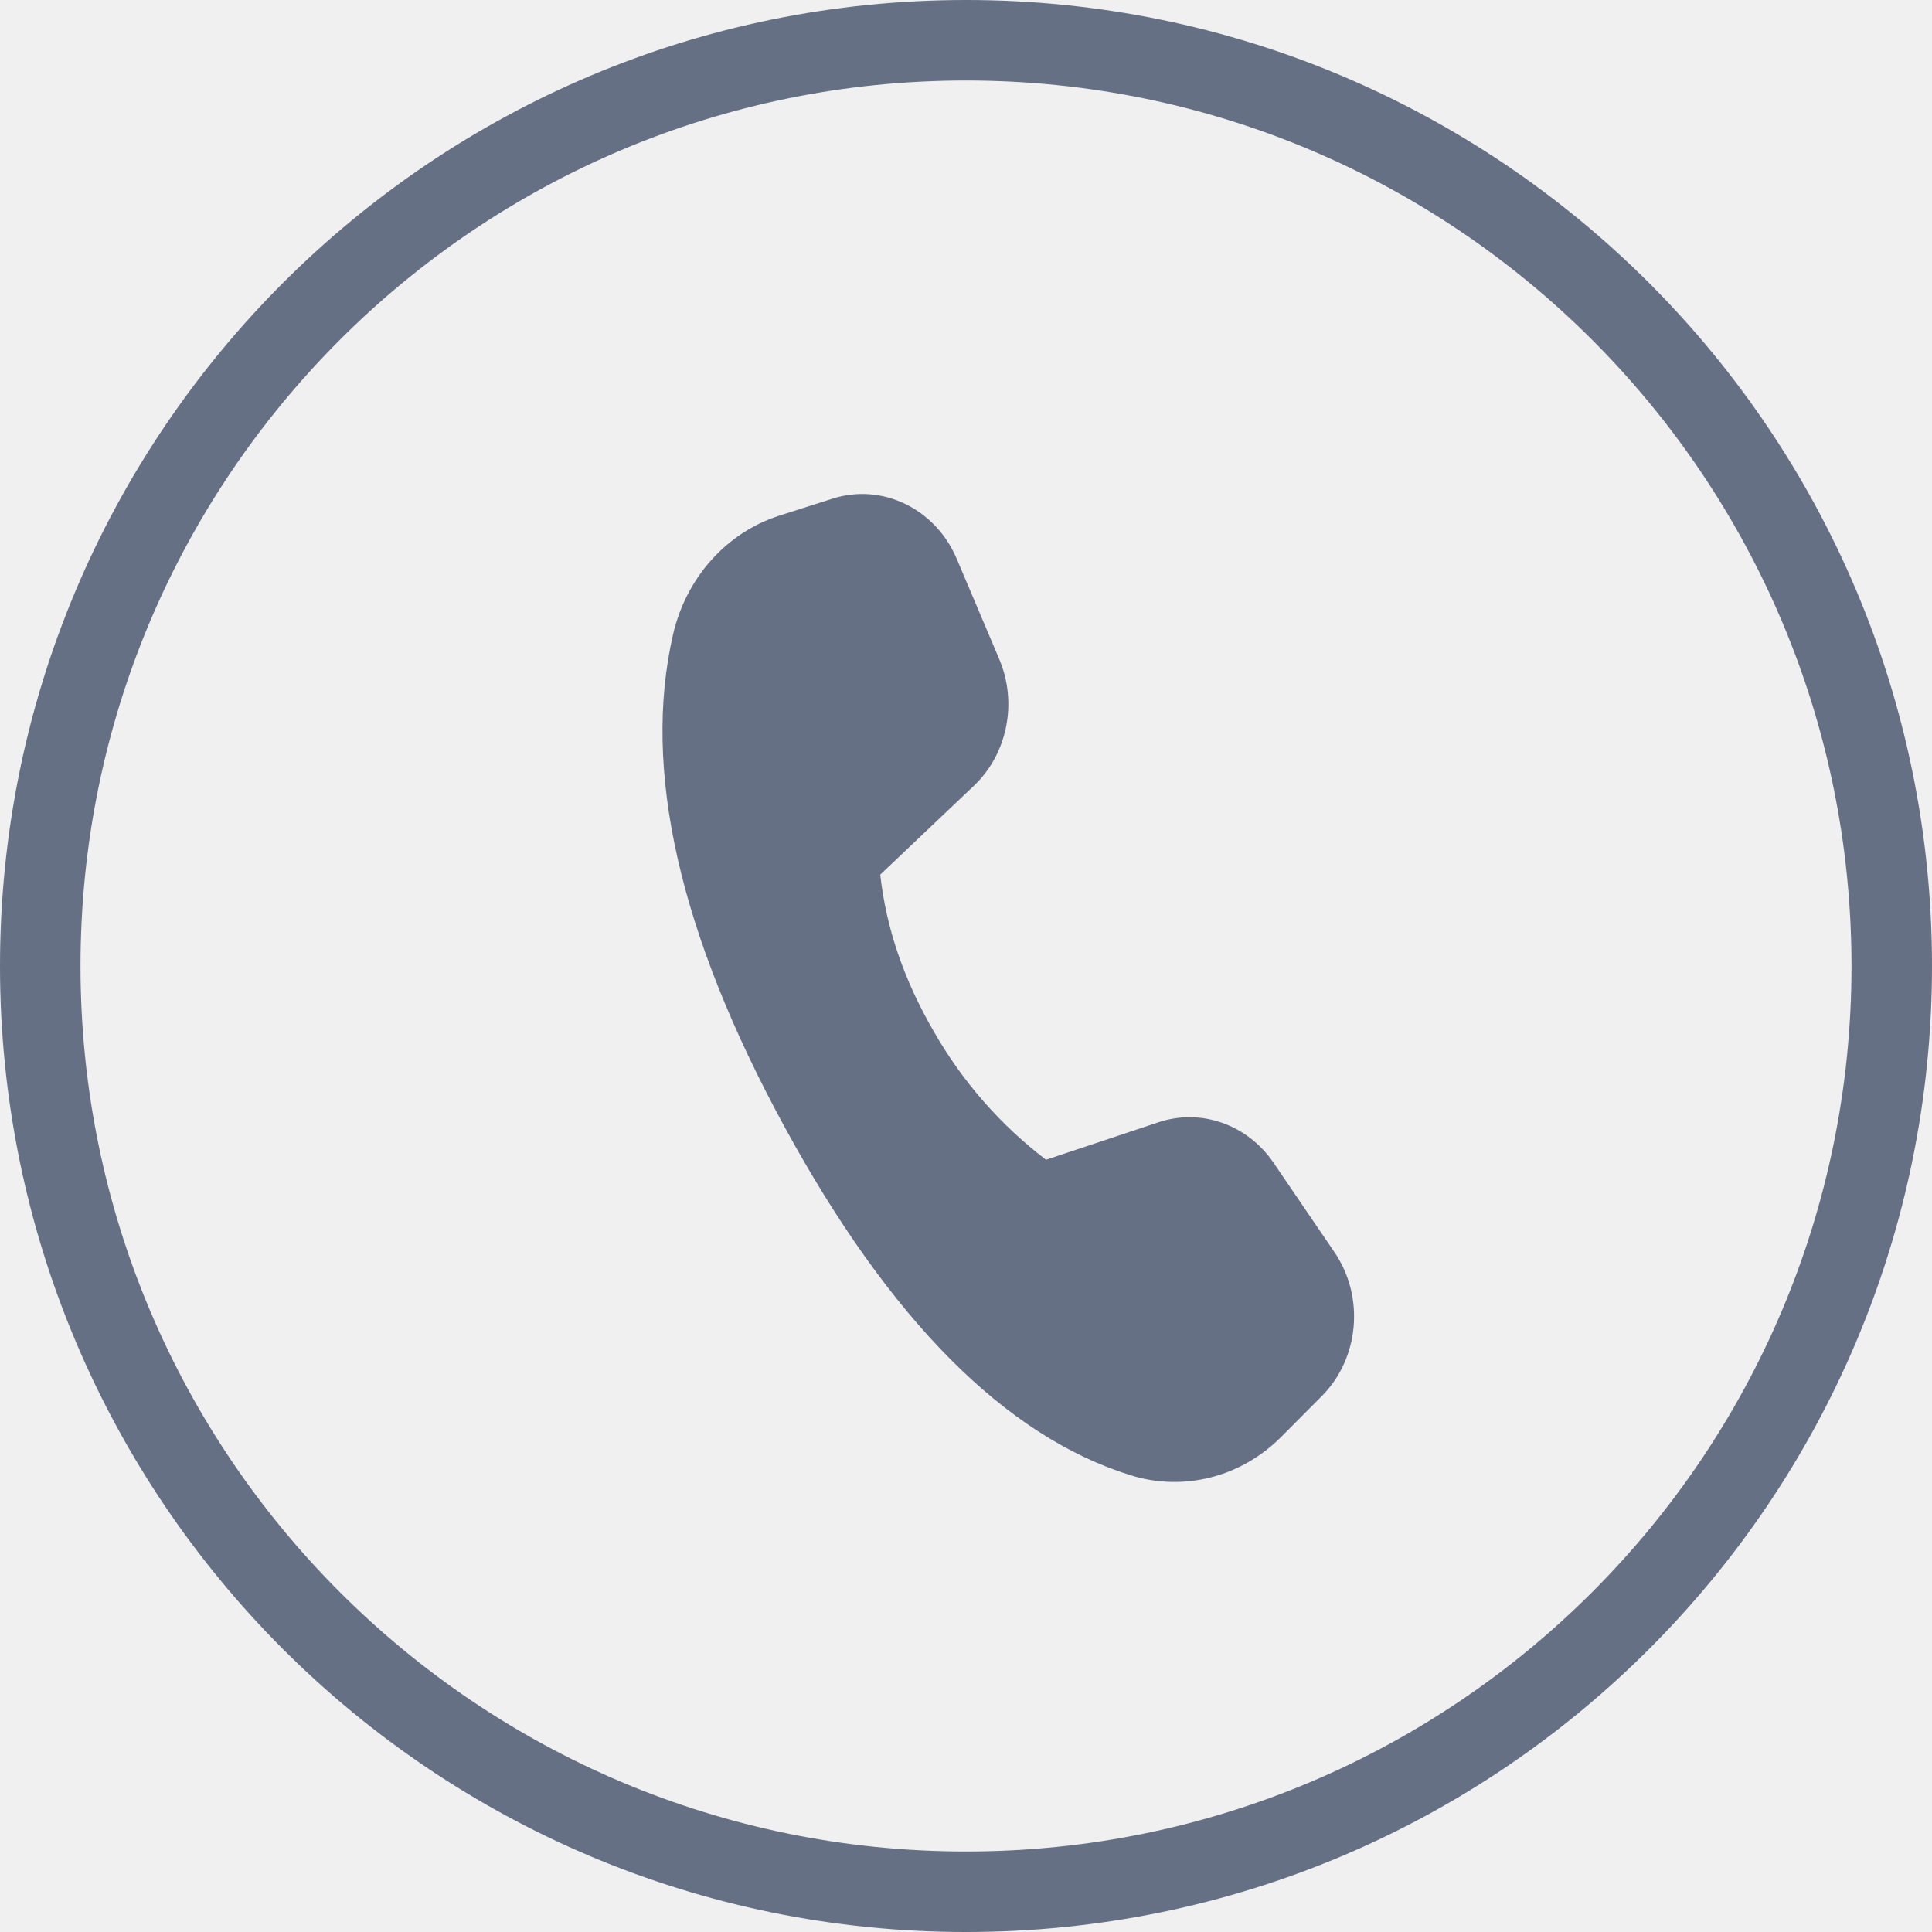
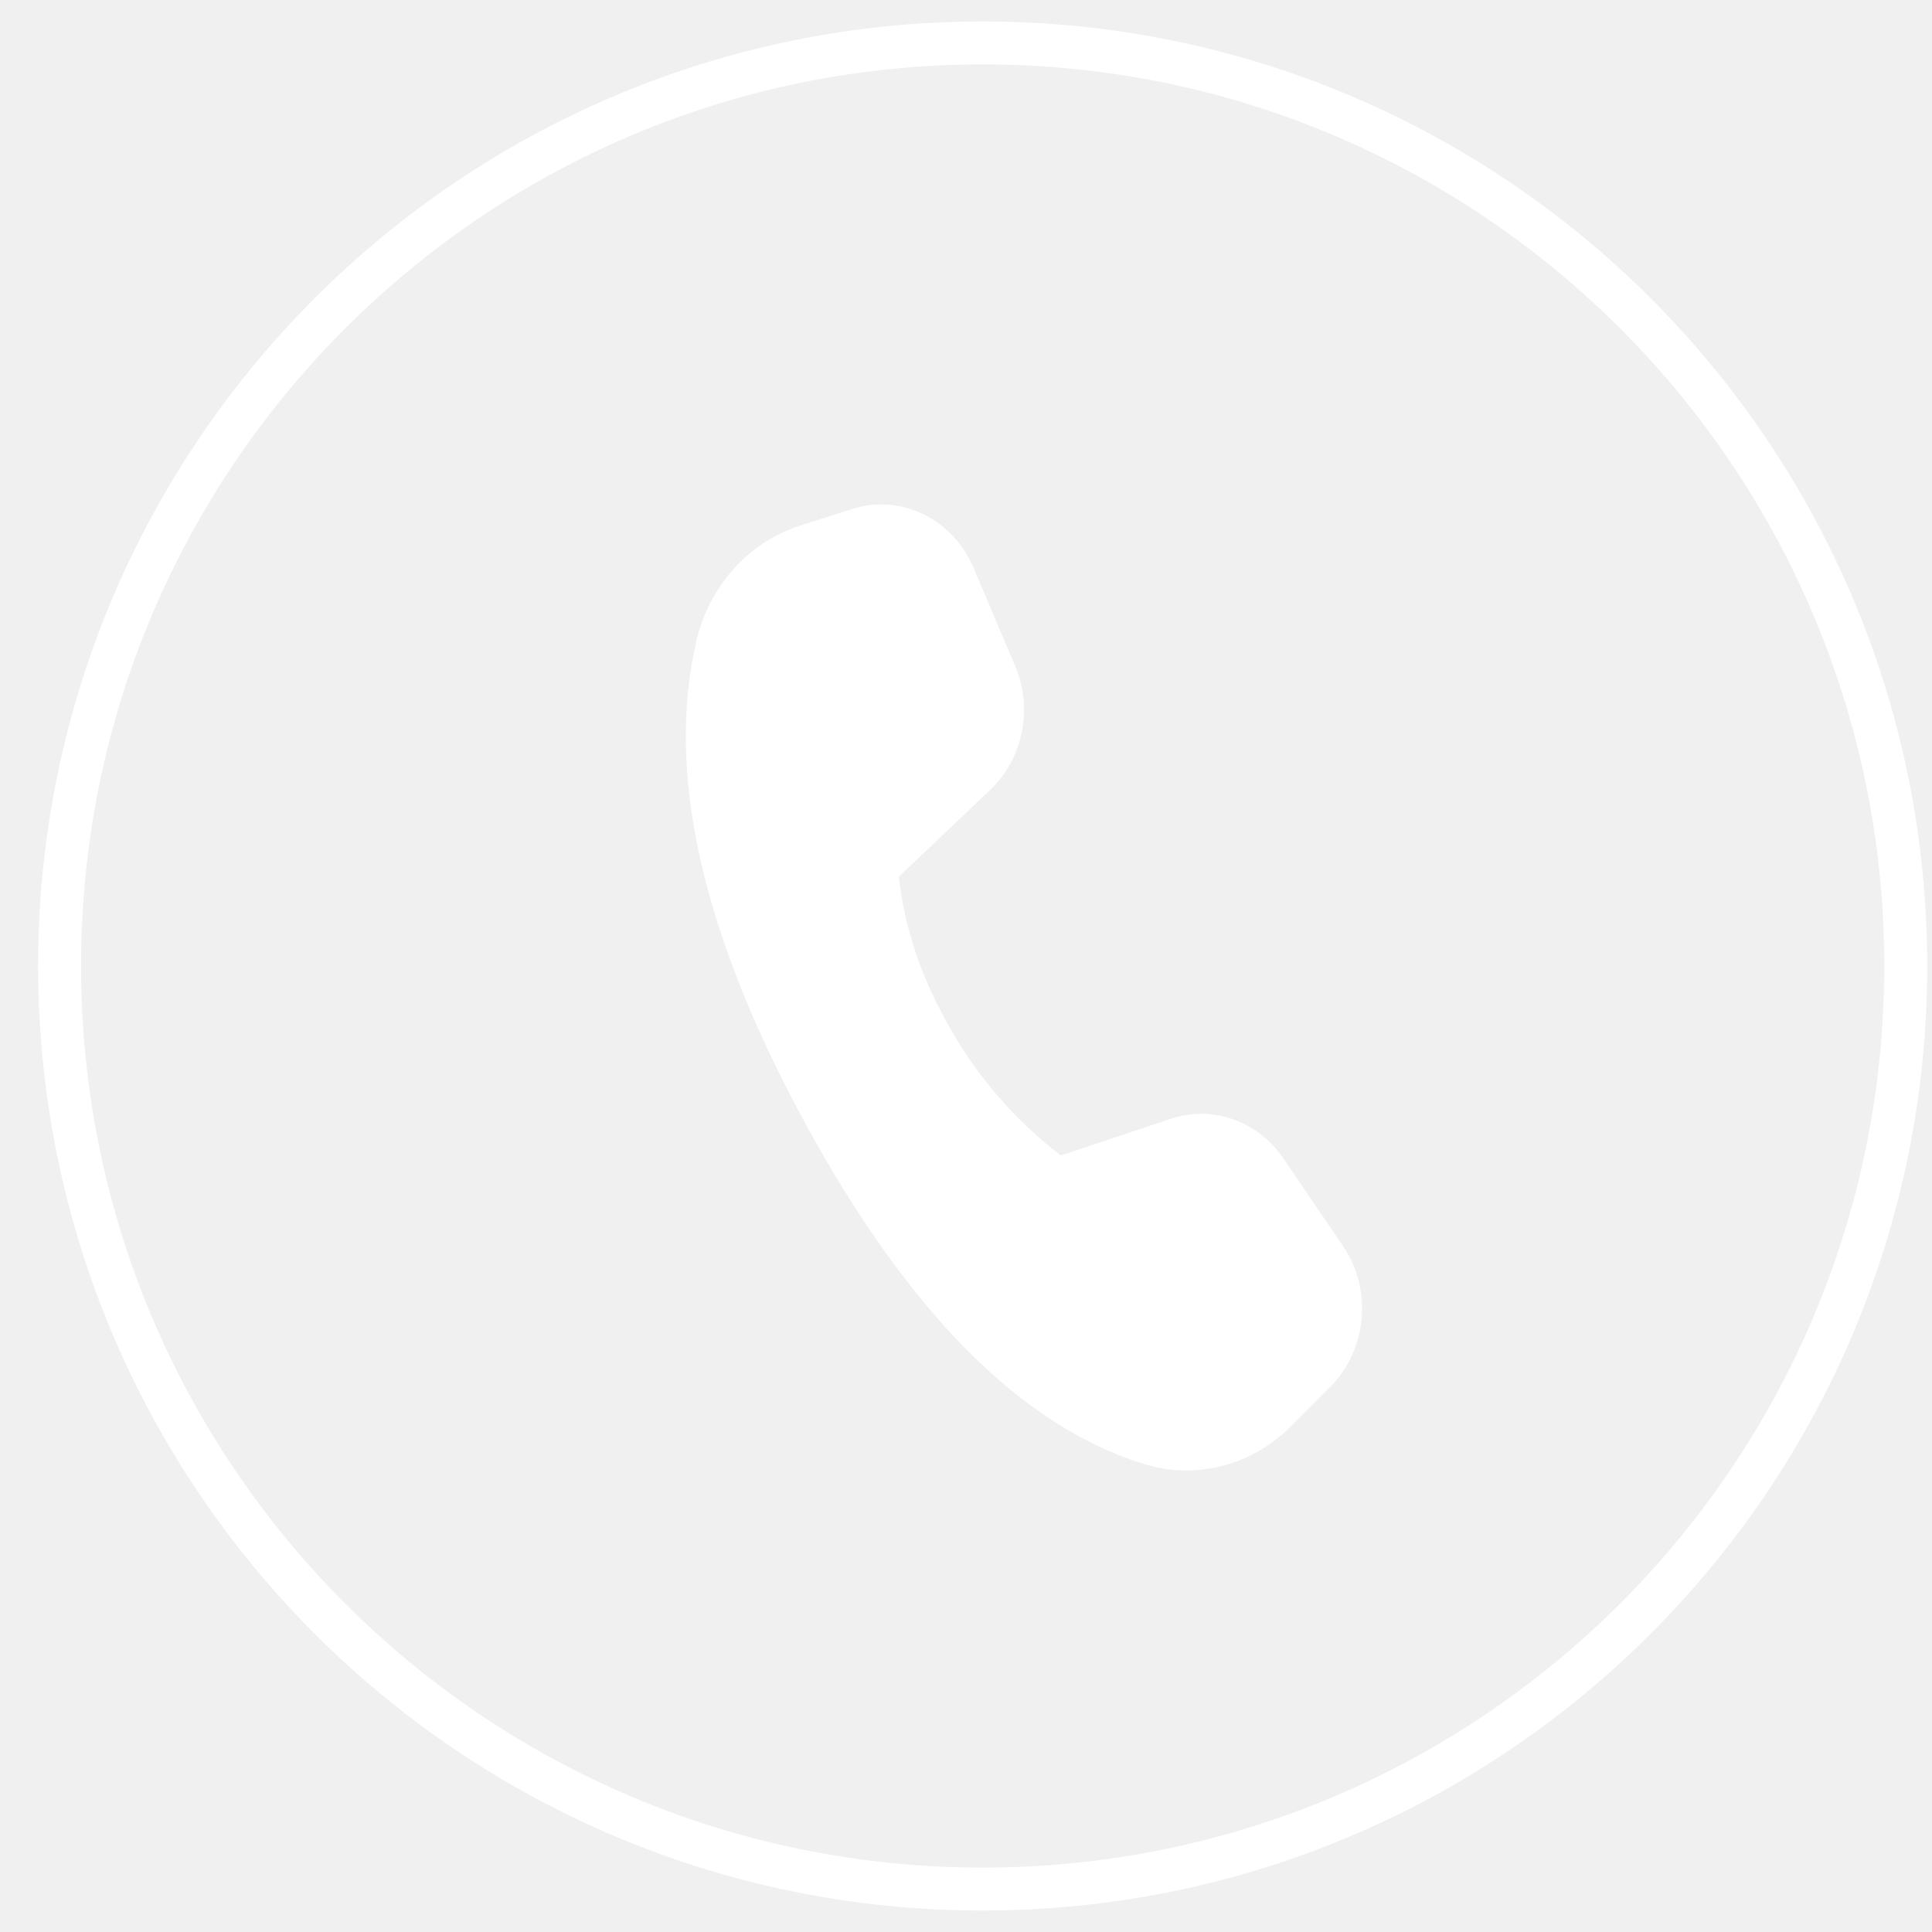
- <svg xmlns="http://www.w3.org/2000/svg" width="24" height="24" viewBox="0 0 24 24" fill="none">
-   <circle cx="12" cy="12" r="11.5" stroke="#667085" />
-   <path d="M9.679 6.406L10.34 6.195C10.958 5.997 11.62 6.317 11.885 6.942L12.412 8.186C12.643 8.728 12.515 9.366 12.097 9.762L10.935 10.865C11.007 11.526 11.229 12.175 11.601 12.815C11.954 13.434 12.428 13.975 12.994 14.407L14.391 13.941C14.92 13.765 15.496 13.968 15.821 14.445L16.577 15.555C16.955 16.11 16.887 16.875 16.418 17.345L15.916 17.849C15.417 18.35 14.704 18.532 14.044 18.326C12.486 17.84 11.053 16.397 9.746 13.998C8.437 11.595 7.976 9.555 8.361 7.881C8.523 7.177 9.025 6.615 9.68 6.406H9.679Z" fill="#667085" />
+ <svg xmlns="http://www.w3.org/2000/svg" width="45" height="45" viewBox="0 0 45 45" fill="none">
+   <circle cx="22.888" cy="22.5" r="21.5" stroke="white" />
+   <path d="M18.632 12.244L19.843 11.857C20.977 11.495 22.19 12.081 22.676 13.226L23.643 15.508C24.065 16.501 23.831 17.67 23.065 18.396L20.936 20.419C21.067 21.63 21.473 22.821 22.155 23.993C22.803 25.128 23.672 26.12 24.71 26.913L27.27 26.058C28.24 25.735 29.297 26.107 29.892 26.981L31.278 29.018C31.971 30.035 31.846 31.436 30.988 32.298L30.067 33.222C29.151 34.141 27.844 34.475 26.634 34.097C23.777 33.206 21.152 30.561 18.755 26.162C16.356 21.757 15.51 18.017 16.215 14.948C16.512 13.657 17.432 12.627 18.634 12.244H18.632Z" fill="white" />
</svg>
